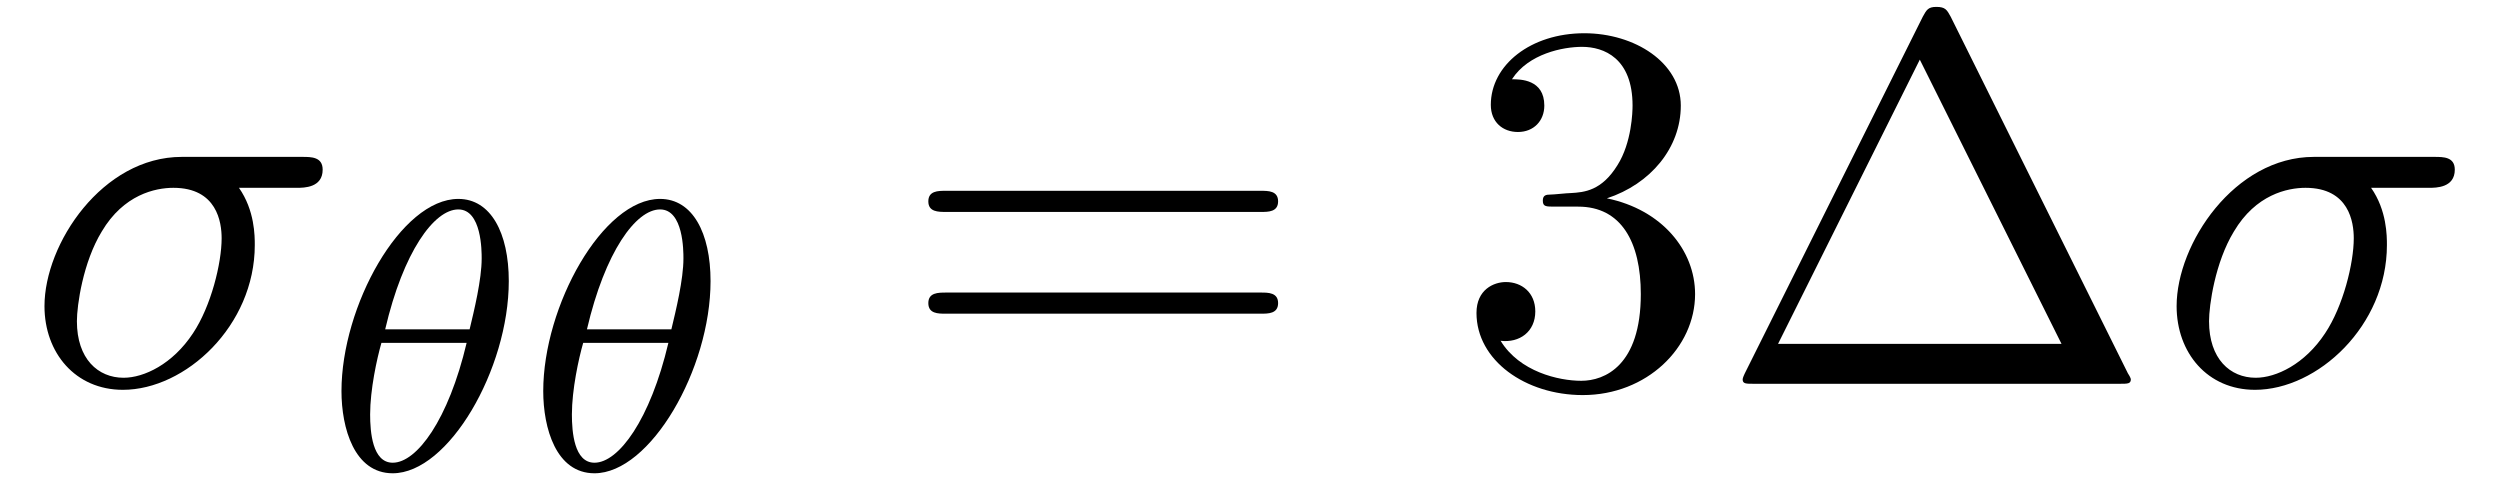
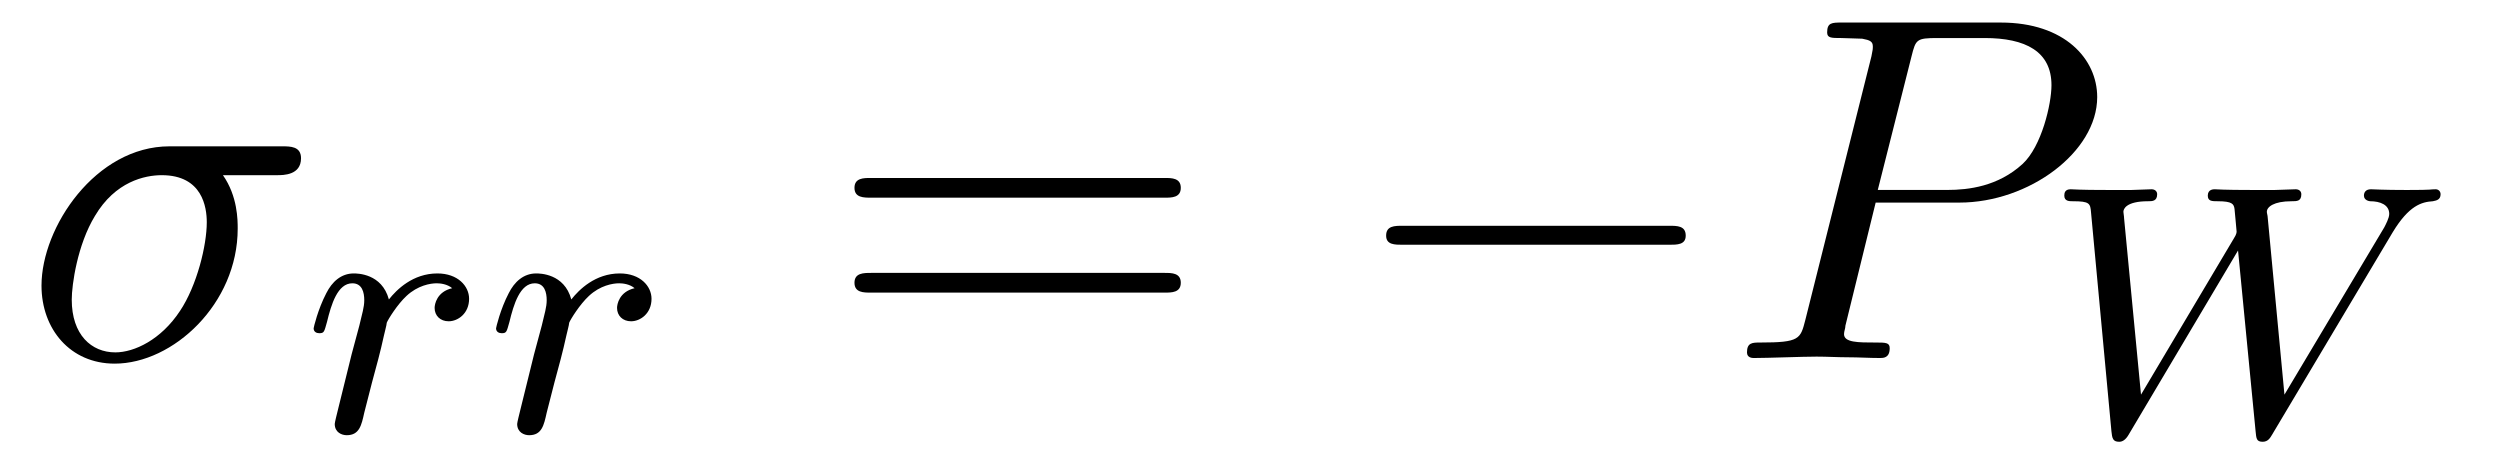
- <svg xmlns="http://www.w3.org/2000/svg" xmlns:xlink="http://www.w3.org/1999/xlink" viewBox="0 0 51.819 10.232" version="1.2">
+ <svg xmlns="http://www.w3.org/2000/svg" xmlns:xlink="http://www.w3.org/1999/xlink" viewBox="0 0 55.543 10.143" version="1.2">
  <defs>
    <g>
      <symbol overflow="visible" id="glyph0-0">
        <path style="stroke:none;" d="" />
      </symbol>
      <symbol overflow="visible" id="glyph0-1">
        <path style="stroke:none;" d="M 5.656 -4.062 C 5.797 -4.062 6.188 -4.062 6.188 -4.438 C 6.188 -4.703 5.953 -4.703 5.766 -4.703 L 3.266 -4.703 C 1.625 -4.703 0.422 -2.906 0.422 -1.609 C 0.422 -0.641 1.062 0.125 2.047 0.125 C 3.344 0.125 4.781 -1.203 4.781 -2.875 C 4.781 -3.062 4.781 -3.594 4.453 -4.062 Z M 2.062 -0.125 C 1.531 -0.125 1.094 -0.516 1.094 -1.297 C 1.094 -1.625 1.219 -2.516 1.609 -3.156 C 2.062 -3.922 2.719 -4.062 3.094 -4.062 C 4 -4.062 4.094 -3.344 4.094 -3.016 C 4.094 -2.5 3.875 -1.609 3.5 -1.047 C 3.078 -0.406 2.484 -0.125 2.062 -0.125 Z M 2.062 -0.125 " />
      </symbol>
+       <symbol overflow="visible" id="glyph0-2">
+         <path style="stroke:none;" d="M 3.297 -3.453 L 5.156 -3.453 C 6.703 -3.453 8.219 -4.578 8.219 -5.797 C 8.219 -6.641 7.5 -7.453 6.078 -7.453 L 2.547 -7.453 C 2.328 -7.453 2.219 -7.453 2.219 -7.234 C 2.219 -7.109 2.312 -7.109 2.531 -7.109 C 2.672 -7.109 2.875 -7.094 3 -7.094 C 3.172 -7.062 3.234 -7.031 3.234 -6.922 C 3.234 -6.875 3.234 -6.844 3.203 -6.703 L 1.734 -0.844 C 1.625 -0.422 1.609 -0.344 0.734 -0.344 C 0.562 -0.344 0.438 -0.344 0.438 -0.125 C 0.438 0 0.562 0 0.594 0 C 0.906 0 1.672 -0.031 1.984 -0.031 C 2.219 -0.031 2.453 -0.016 2.688 -0.016 C 2.922 -0.016 3.156 0 3.391 0 C 3.469 0 3.609 0 3.609 -0.219 C 3.609 -0.344 3.516 -0.344 3.297 -0.344 C 2.906 -0.344 2.594 -0.344 2.594 -0.531 C 2.594 -0.594 2.625 -0.656 2.625 -0.719 Z M 4.094 -6.703 C 4.188 -7.078 4.203 -7.109 4.672 -7.109 L 5.719 -7.109 C 6.625 -7.109 7.203 -6.812 7.203 -6.062 C 7.203 -5.641 6.984 -4.703 6.562 -4.312 C 6.016 -3.812 5.359 -3.734 4.891 -3.734 L 3.344 -3.734 Z M 4.094 -6.703 " />
+       </symbol>
      <symbol overflow="visible" id="glyph1-0">
        <path style="stroke:none;" d="" />
      </symbol>
      <symbol overflow="visible" id="glyph1-1">
-         <path style="stroke:none;" d="M 3.812 -3.906 C 3.812 -4.906 3.438 -5.609 2.766 -5.609 C 1.578 -5.609 0.344 -3.391 0.344 -1.625 C 0.344 -0.859 0.609 0.078 1.406 0.078 C 2.562 0.078 3.812 -2.078 3.812 -3.906 Z M 1.25 -2.906 C 1.625 -4.516 2.266 -5.391 2.766 -5.391 C 3.25 -5.391 3.25 -4.531 3.25 -4.375 C 3.25 -3.938 3.094 -3.297 3 -2.906 Z M 2.938 -2.625 C 2.562 -1.031 1.906 -0.141 1.406 -0.141 C 0.984 -0.141 0.938 -0.781 0.938 -1.141 C 0.938 -1.656 1.078 -2.297 1.172 -2.625 Z M 2.938 -2.625 " />
+         <path style="stroke:none;" d="M 1.531 -1.094 C 1.625 -1.438 1.719 -1.781 1.797 -2.141 C 1.797 -2.156 1.859 -2.375 1.859 -2.422 C 1.891 -2.5 2.094 -2.828 2.297 -3.016 C 2.547 -3.25 2.828 -3.297 2.969 -3.297 C 3.047 -3.297 3.203 -3.281 3.312 -3.188 C 2.969 -3.109 2.922 -2.828 2.922 -2.75 C 2.922 -2.578 3.047 -2.453 3.234 -2.453 C 3.438 -2.453 3.688 -2.625 3.688 -2.953 C 3.688 -3.234 3.438 -3.516 2.984 -3.516 C 2.438 -3.516 2.078 -3.156 1.906 -2.938 C 1.75 -3.516 1.203 -3.516 1.125 -3.516 C 0.844 -3.516 0.641 -3.328 0.516 -3.078 C 0.328 -2.719 0.234 -2.312 0.234 -2.297 C 0.234 -2.219 0.297 -2.188 0.359 -2.188 C 0.469 -2.188 0.469 -2.219 0.531 -2.438 C 0.625 -2.828 0.766 -3.297 1.094 -3.297 C 1.312 -3.297 1.359 -3.094 1.359 -2.922 C 1.359 -2.766 1.312 -2.625 1.25 -2.359 C 1.234 -2.297 1.109 -1.828 1.078 -1.719 L 0.781 -0.516 C 0.75 -0.391 0.703 -0.203 0.703 -0.172 C 0.703 0.016 0.859 0.078 0.969 0.078 C 1.25 0.078 1.297 -0.141 1.359 -0.422 Z M 1.531 -1.094 " />
+       </symbol>
+       <symbol overflow="visible" id="glyph1-2">
+         <path style="stroke:none;" d="M 7.781 -4.484 C 8.141 -5.078 8.422 -5.156 8.672 -5.172 C 8.75 -5.188 8.844 -5.203 8.844 -5.328 C 8.844 -5.391 8.797 -5.438 8.734 -5.438 C 8.594 -5.438 8.719 -5.422 8.094 -5.422 C 7.562 -5.422 7.344 -5.438 7.297 -5.438 C 7.172 -5.438 7.141 -5.359 7.141 -5.297 C 7.141 -5.188 7.266 -5.172 7.281 -5.172 C 7.5 -5.172 7.703 -5.094 7.703 -4.891 C 7.703 -4.797 7.625 -4.656 7.594 -4.594 L 5.375 -0.875 L 5 -4.844 C 5 -4.859 4.984 -4.906 4.984 -4.938 C 4.984 -5.047 5.141 -5.172 5.531 -5.172 C 5.656 -5.172 5.75 -5.172 5.75 -5.328 C 5.75 -5.391 5.703 -5.438 5.625 -5.438 C 5.531 -5.438 5.25 -5.422 5.156 -5.422 L 4.688 -5.422 C 3.969 -5.422 3.891 -5.438 3.828 -5.438 C 3.797 -5.438 3.672 -5.438 3.672 -5.297 C 3.672 -5.172 3.766 -5.172 3.891 -5.172 C 4.219 -5.172 4.25 -5.109 4.266 -5 C 4.266 -4.984 4.312 -4.531 4.312 -4.5 C 4.312 -4.484 4.312 -4.438 4.25 -4.344 L 2.188 -0.875 L 1.812 -4.797 C 1.812 -4.844 1.797 -4.906 1.797 -4.938 C 1.797 -5 1.859 -5.172 2.344 -5.172 C 2.438 -5.172 2.547 -5.172 2.547 -5.328 C 2.547 -5.391 2.5 -5.438 2.422 -5.438 C 2.344 -5.438 2.047 -5.422 1.969 -5.422 L 1.484 -5.422 C 0.75 -5.422 0.719 -5.438 0.625 -5.438 C 0.5 -5.438 0.484 -5.359 0.484 -5.297 C 0.484 -5.172 0.594 -5.172 0.672 -5.172 C 1.047 -5.172 1.062 -5.125 1.078 -4.922 L 1.531 -0.062 C 1.547 0.094 1.562 0.172 1.703 0.172 C 1.766 0.172 1.844 0.141 1.922 0 L 4.344 -4.078 L 4.734 -0.062 C 4.75 0.094 4.75 0.172 4.891 0.172 C 5.016 0.172 5.062 0.078 5.109 0 Z M 7.781 -4.484 " />
      </symbol>
      <symbol overflow="visible" id="glyph2-0">
        <path style="stroke:none;" d="" />
      </symbol>
      <symbol overflow="visible" id="glyph2-1">
        <path style="stroke:none;" d="M 7.5 -3.562 C 7.656 -3.562 7.859 -3.562 7.859 -3.781 C 7.859 -4 7.656 -4 7.5 -4 L 0.969 -4 C 0.812 -4 0.609 -4 0.609 -3.781 C 0.609 -3.562 0.812 -3.562 0.984 -3.562 Z M 7.5 -1.453 C 7.656 -1.453 7.859 -1.453 7.859 -1.672 C 7.859 -1.891 7.656 -1.891 7.5 -1.891 L 0.984 -1.891 C 0.812 -1.891 0.609 -1.891 0.609 -1.672 C 0.609 -1.453 0.812 -1.453 0.969 -1.453 Z M 7.5 -1.453 " />
      </symbol>
-       <symbol overflow="visible" id="glyph2-2">
-         <path style="stroke:none;" d="M 3.156 -3.844 C 4.062 -4.141 4.688 -4.891 4.688 -5.766 C 4.688 -6.656 3.734 -7.266 2.688 -7.266 C 1.578 -7.266 0.75 -6.609 0.75 -5.781 C 0.75 -5.422 1 -5.219 1.312 -5.219 C 1.641 -5.219 1.859 -5.453 1.859 -5.766 C 1.859 -6.312 1.359 -6.312 1.188 -6.312 C 1.531 -6.844 2.25 -6.984 2.641 -6.984 C 3.094 -6.984 3.688 -6.75 3.688 -5.766 C 3.688 -5.641 3.672 -5 3.375 -4.531 C 3.047 -4 2.688 -3.969 2.406 -3.953 C 2.328 -3.953 2.062 -3.922 1.984 -3.922 C 1.891 -3.922 1.828 -3.906 1.828 -3.797 C 1.828 -3.672 1.891 -3.672 2.078 -3.672 L 2.562 -3.672 C 3.453 -3.672 3.859 -2.938 3.859 -1.859 C 3.859 -0.375 3.109 -0.062 2.625 -0.062 C 2.156 -0.062 1.344 -0.25 0.953 -0.891 C 1.344 -0.844 1.672 -1.078 1.672 -1.5 C 1.672 -1.891 1.391 -2.109 1.062 -2.109 C 0.812 -2.109 0.453 -1.953 0.453 -1.469 C 0.453 -0.484 1.469 0.234 2.656 0.234 C 3.984 0.234 4.984 -0.75 4.984 -1.859 C 4.984 -2.766 4.297 -3.609 3.156 -3.844 Z M 3.156 -3.844 " />
+       <symbol overflow="visible" id="glyph3-0">
+         <path style="stroke:none;" d="" />
      </symbol>
-       <symbol overflow="visible" id="glyph2-3">
-         <path style="stroke:none;" d="M 4.828 -7.609 C 4.75 -7.75 4.719 -7.812 4.531 -7.812 C 4.359 -7.812 4.328 -7.75 4.25 -7.609 L 0.562 -0.219 C 0.516 -0.125 0.516 -0.094 0.516 -0.094 C 0.516 0 0.578 0 0.75 0 L 8.328 0 C 8.5 0 8.562 0 8.562 -0.094 C 8.562 -0.094 8.562 -0.125 8.5 -0.219 Z M 4.188 -6.719 L 7.125 -0.828 L 1.25 -0.828 Z M 4.188 -6.719 " />
+       <symbol overflow="visible" id="glyph3-1">
+         <path style="stroke:none;" d="M 7.188 -2.516 C 7.375 -2.516 7.562 -2.516 7.562 -2.719 C 7.562 -2.938 7.375 -2.938 7.188 -2.938 L 1.281 -2.938 C 1.094 -2.938 0.906 -2.938 0.906 -2.719 C 0.906 -2.516 1.094 -2.516 1.281 -2.516 Z M 7.188 -2.516 " />
      </symbol>
    </g>
  </defs>
  <g id="surface1">
    <g style="fill:rgb(0%,0%,0%);fill-opacity:1;">
-       <use xlink:href="#glyph0-1" x="0.5" y="7.955" />
+       <use xlink:href="#glyph0-1" x="0.5" y="7.954" />
    </g>
    <g style="fill:rgb(0%,0%,0%);fill-opacity:1;">
-       <use xlink:href="#glyph1-1" x="6.734" y="9.732" />
+       <use xlink:href="#glyph1-1" x="6.734" y="9.591" />
    </g>
    <g style="fill:rgb(0%,0%,0%);fill-opacity:1;">
-       <use xlink:href="#glyph1-1" x="10.916" y="9.732" />
+       <use xlink:href="#glyph1-1" x="10.787" y="9.591" />
    </g>
    <g style="fill:rgb(0%,0%,0%);fill-opacity:1;">
-       <use xlink:href="#glyph2-1" x="18.633" y="7.955" />
+       <use xlink:href="#glyph2-1" x="18.375" y="7.954" />
    </g>
    <g style="fill:rgb(0%,0%,0%);fill-opacity:1;">
-       <use xlink:href="#glyph2-2" x="30.151" y="7.955" />
-       <use xlink:href="#glyph2-3" x="35.605" y="7.955" />
+       <use xlink:href="#glyph3-1" x="29.89" y="7.954" />
    </g>
    <g style="fill:rgb(0%,0%,0%);fill-opacity:1;">
-       <use xlink:href="#glyph0-1" x="44.694" y="7.955" />
+       <use xlink:href="#glyph0-2" x="38.375" y="7.954" />
+     </g>
+     <g style="fill:rgb(0%,0%,0%);fill-opacity:1;">
+       <use xlink:href="#glyph1-2" x="45.379" y="9.643" />
    </g>
  </g>
</svg>
